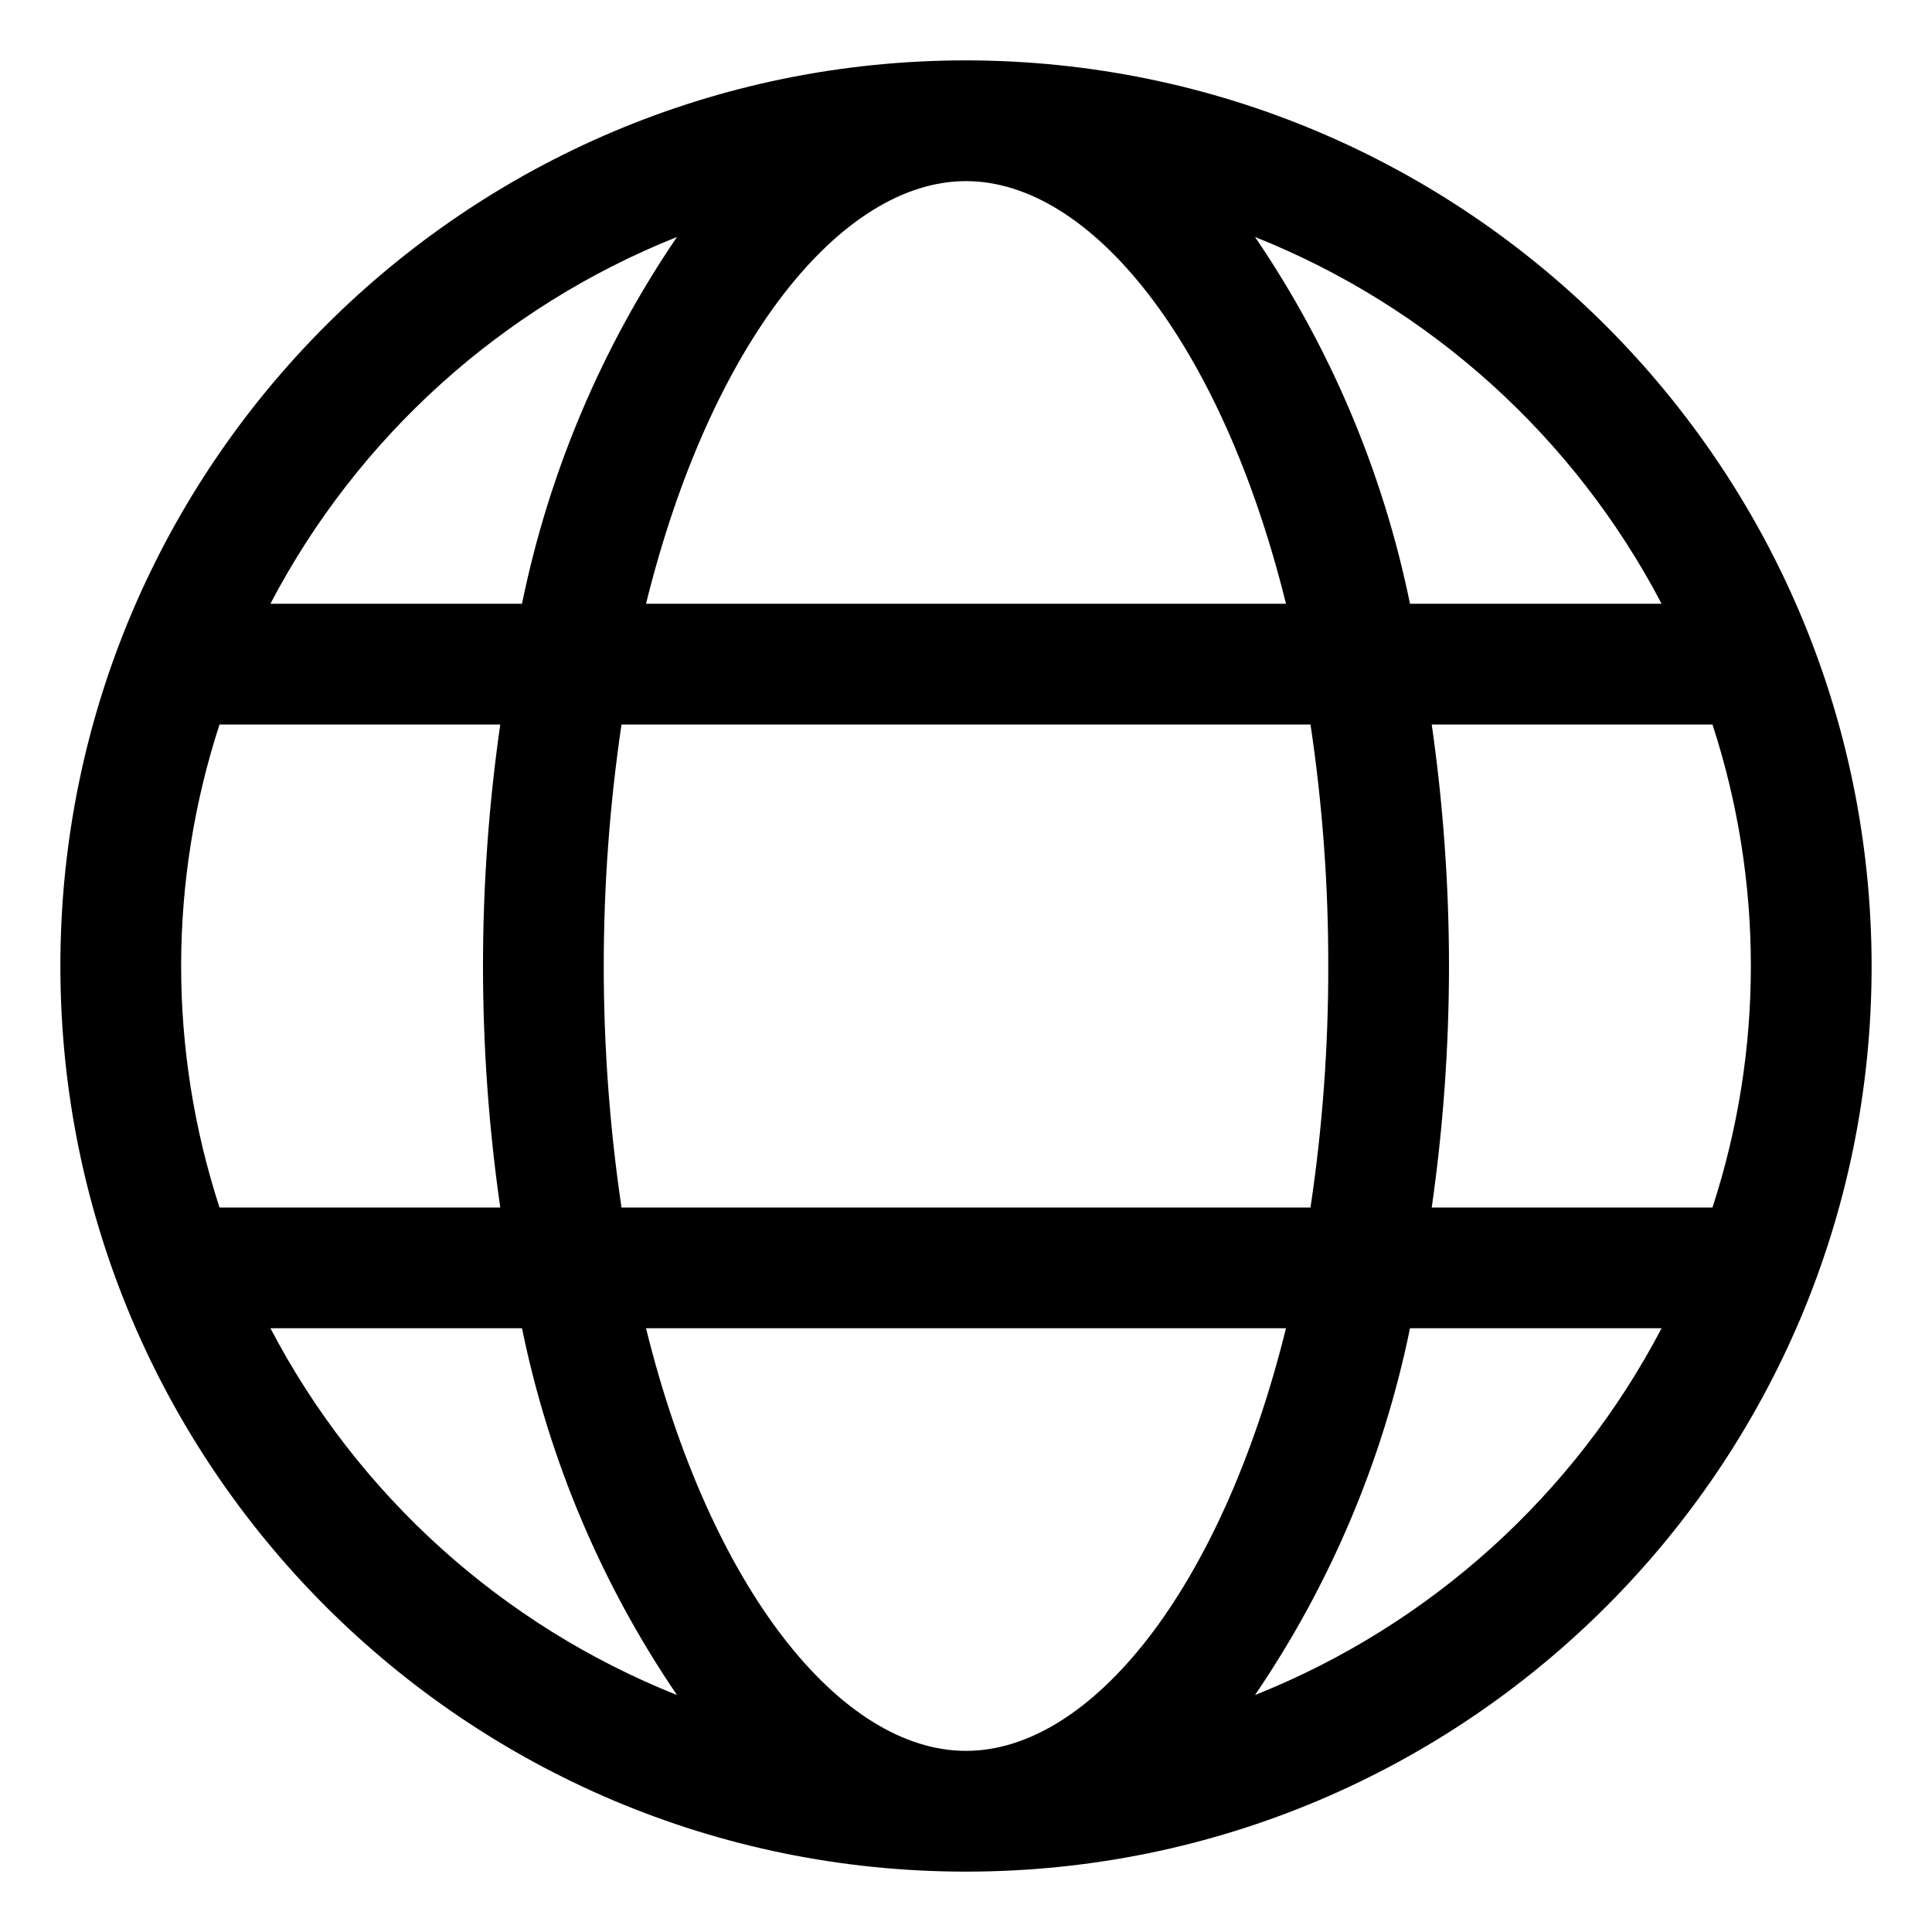
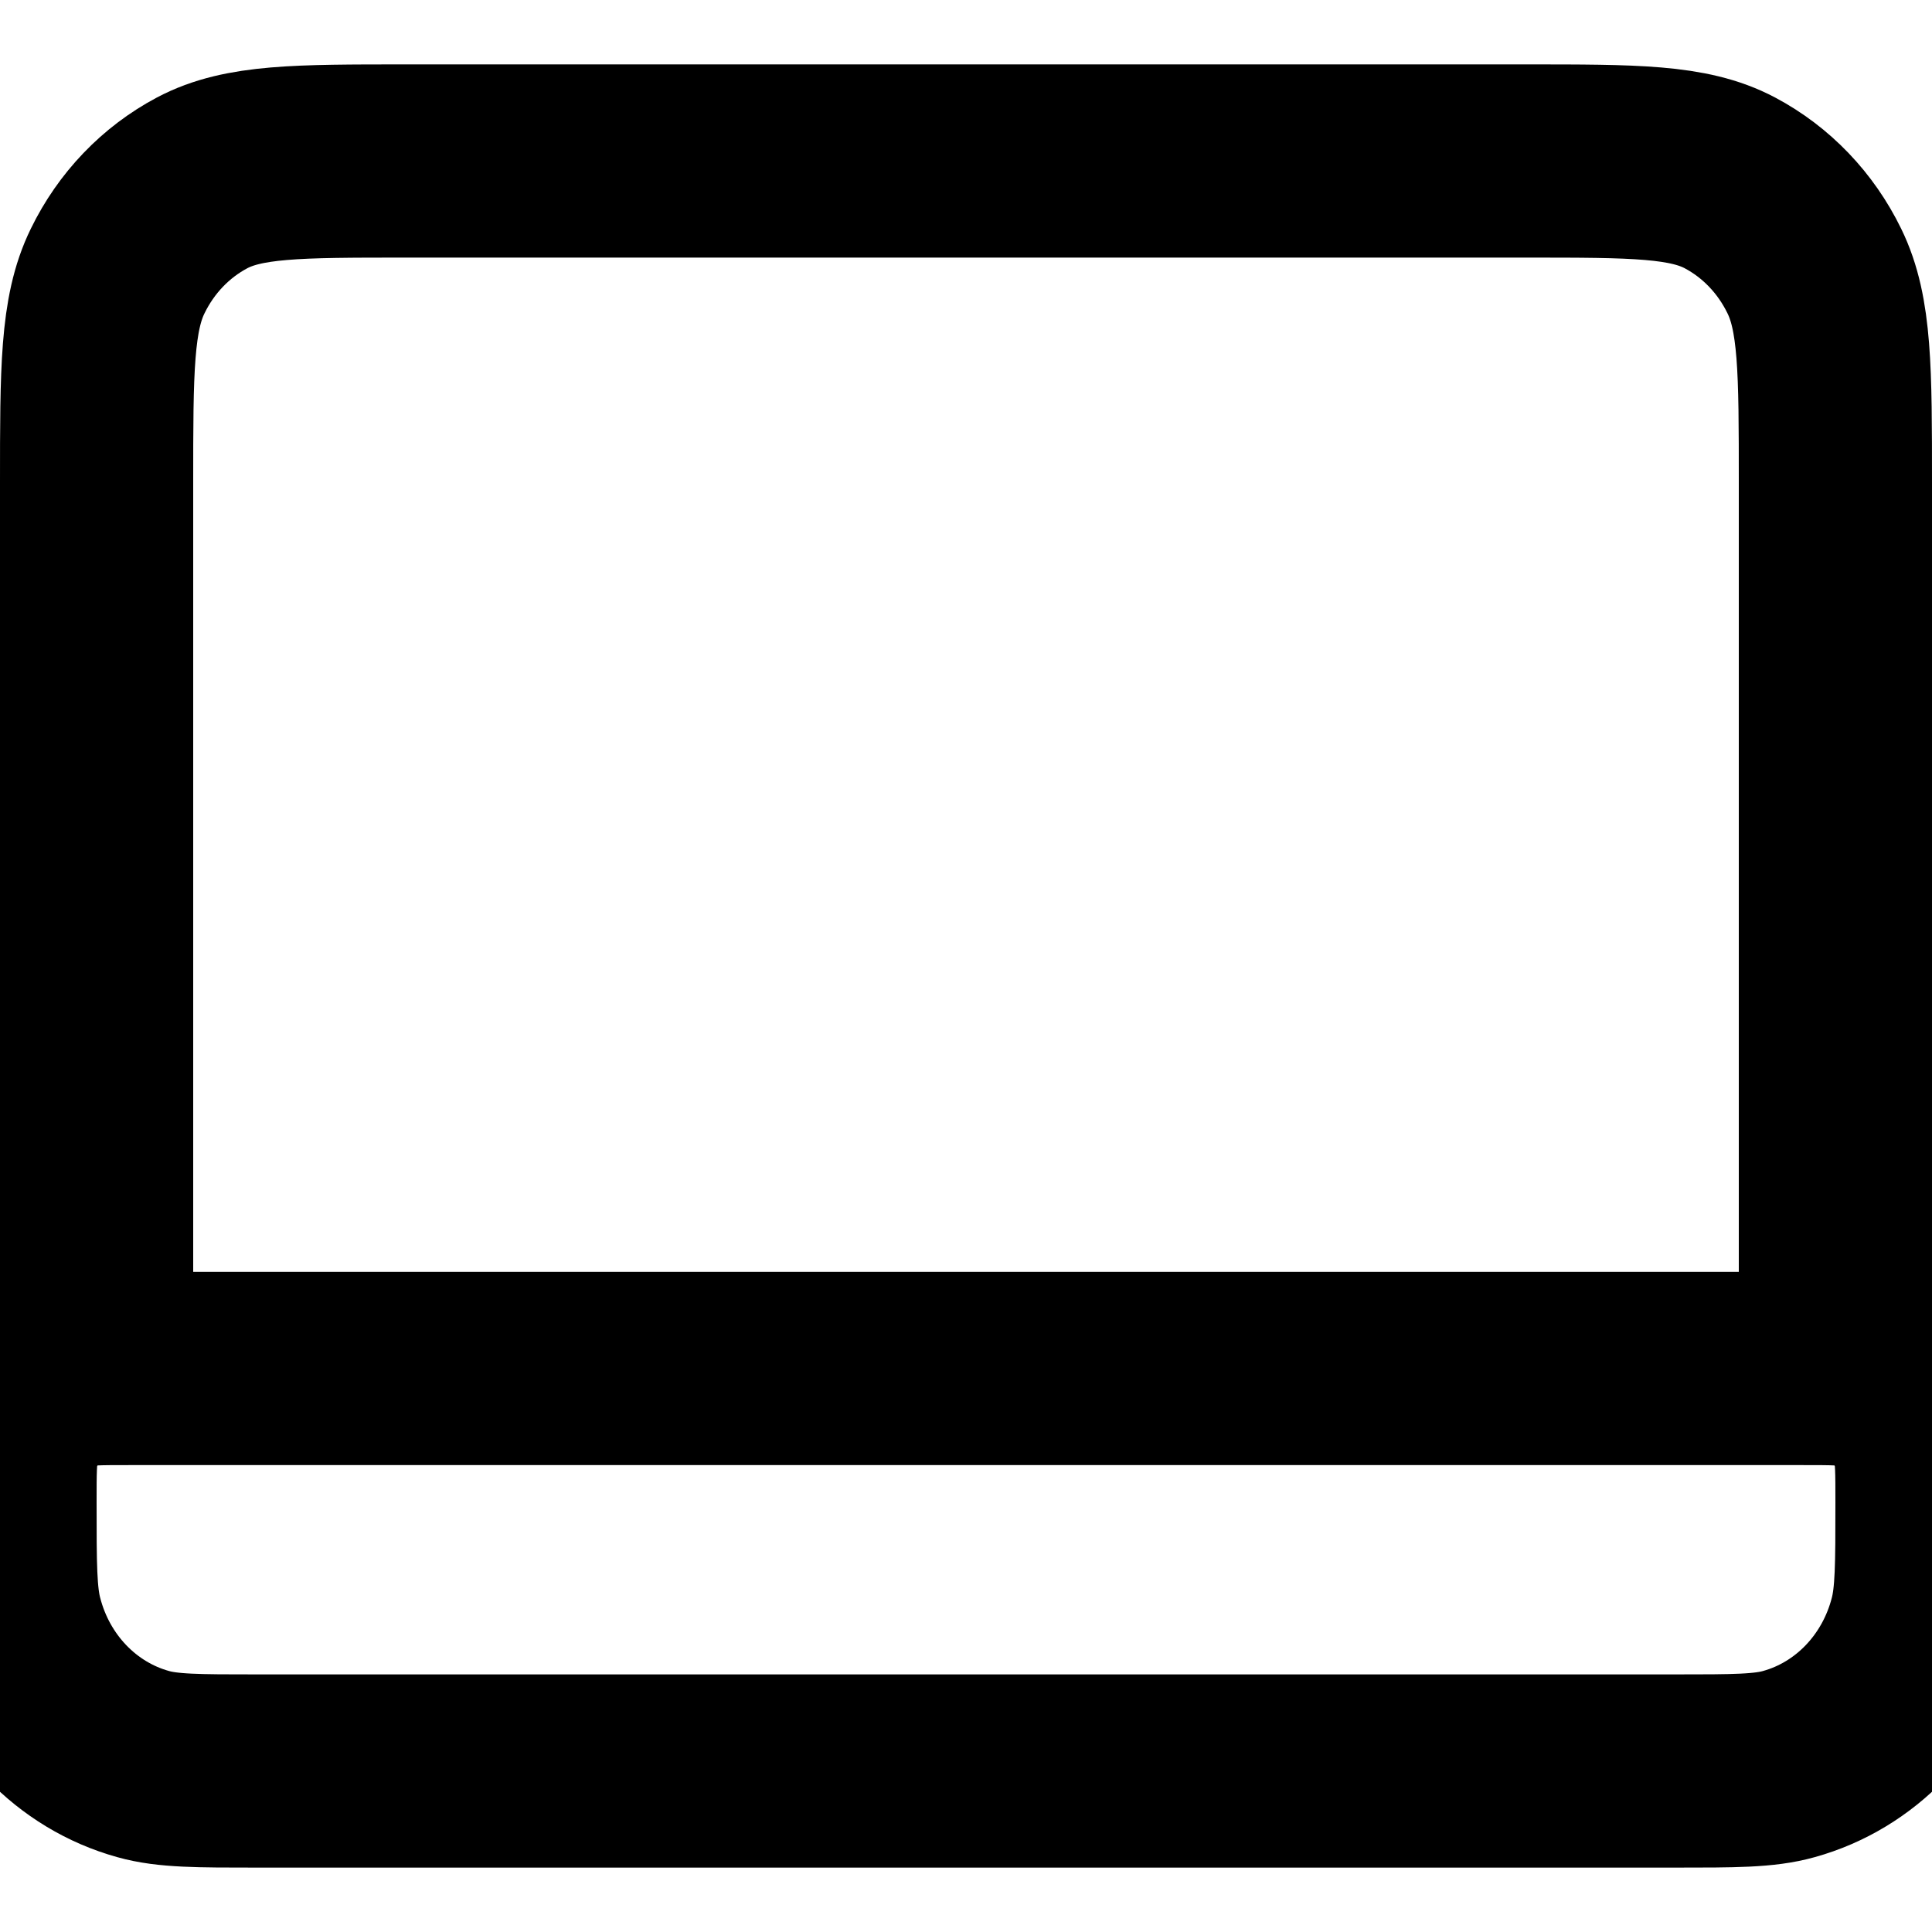
- <svg xmlns="http://www.w3.org/2000/svg" width="512" height="512" viewBox="0 0 32 32">
-   <g id="Layer_3" data-name="Layer 3">
-     <path d="M16,1A15,15,0,1,0,31,16,15.017,15.017,0,0,0,16,1Zm0,28c-2.065,0-4.227-2.662-5.3-7H21.3C20.227,26.338,18.065,29,16,29Zm-5.706-9a27.358,27.358,0,0,1,0-8H21.706A26.651,26.651,0,0,1,22,16a26.651,26.651,0,0,1-.294,4ZM3,16a12.94,12.94,0,0,1,.636-4h4.65a28.115,28.115,0,0,0,0,8H3.636A12.94,12.94,0,0,1,3,16ZM16,3c2.065,0,4.227,2.662,5.3,7H10.7C11.773,5.662,13.935,3,16,3Zm7.714,9h4.65a12.9,12.9,0,0,1,0,8h-4.65A28.351,28.351,0,0,0,24,16,28.351,28.351,0,0,0,23.714,12Zm3.807-2H23.354a16.766,16.766,0,0,0-2.567-6.075A13.063,13.063,0,0,1,27.521,10ZM11.213,3.925A16.766,16.766,0,0,0,8.646,10H4.479A13.063,13.063,0,0,1,11.213,3.925ZM4.479,22H8.646a16.766,16.766,0,0,0,2.567,6.075A13.063,13.063,0,0,1,4.479,22Zm16.308,6.075A16.766,16.766,0,0,0,23.354,22h4.167A13.063,13.063,0,0,1,20.787,28.075Z" />
+ <svg xmlns="http://www.w3.org/2000/svg" width="12px" height="12px" viewBox="0 0 12 12" version="1.1">
+   <g id="Final-app" stroke="none" stroke-width="1" fill="none" fill-rule="evenodd">
+     <g id="Cemetery-Expanded" transform="translate(-208, -154)">
+       <g id="Group-5" transform="translate(196, 144)">
+         <g id="Group-3" transform="translate(12, 10)">
+           <g id="laptop-02" transform="translate(0, 1)" stroke="#000000" stroke-linecap="round" stroke-linejoin="round" stroke-width="1.2">
+             <path d="M11.4,7.5 L11.4,2 C11.4,1.3 11.4,0.95 11.269,0.683 C11.154,0.447 10.971,0.256 10.745,0.136 C10.488,0 10.152,0 9.48,0 L2.52,0 C1.848,0 1.512,0 1.255,0.136 C1.029,0.256 0.846,0.447 0.731,0.683 C0.6,0.95 0.6,1.3 0.6,2 L0.6,7.5 M1.6,10 L10.4,10 C10.772,10 10.958,10 11.111,9.957 C11.525,9.842 11.848,9.505 11.959,9.073 C12,8.915 12,8.721 12,8.333 C12,8.14 12,8.043 11.98,7.963 C11.924,7.748 11.762,7.579 11.555,7.521 C11.479,7.5 11.386,7.5 11.2,7.5 L0.8,7.5 C0.614,7.5 0.521,7.5 0.445,7.521 C0.238,7.579 0.076,7.748 0.02,7.963 C0,8.043 0,8.14 0,8.333 C0,8.721 0,8.915 0.041,9.073 C0.152,9.505 0.475,9.842 0.889,9.957 C1.042,10 1.228,10 1.6,10 Z" id="Shape" />
+           </g>
+           <rect id="Rectangle" x="0" y="0" width="12" height="12" />
+         </g>
+       </g>
+     </g>
  </g>
</svg>
